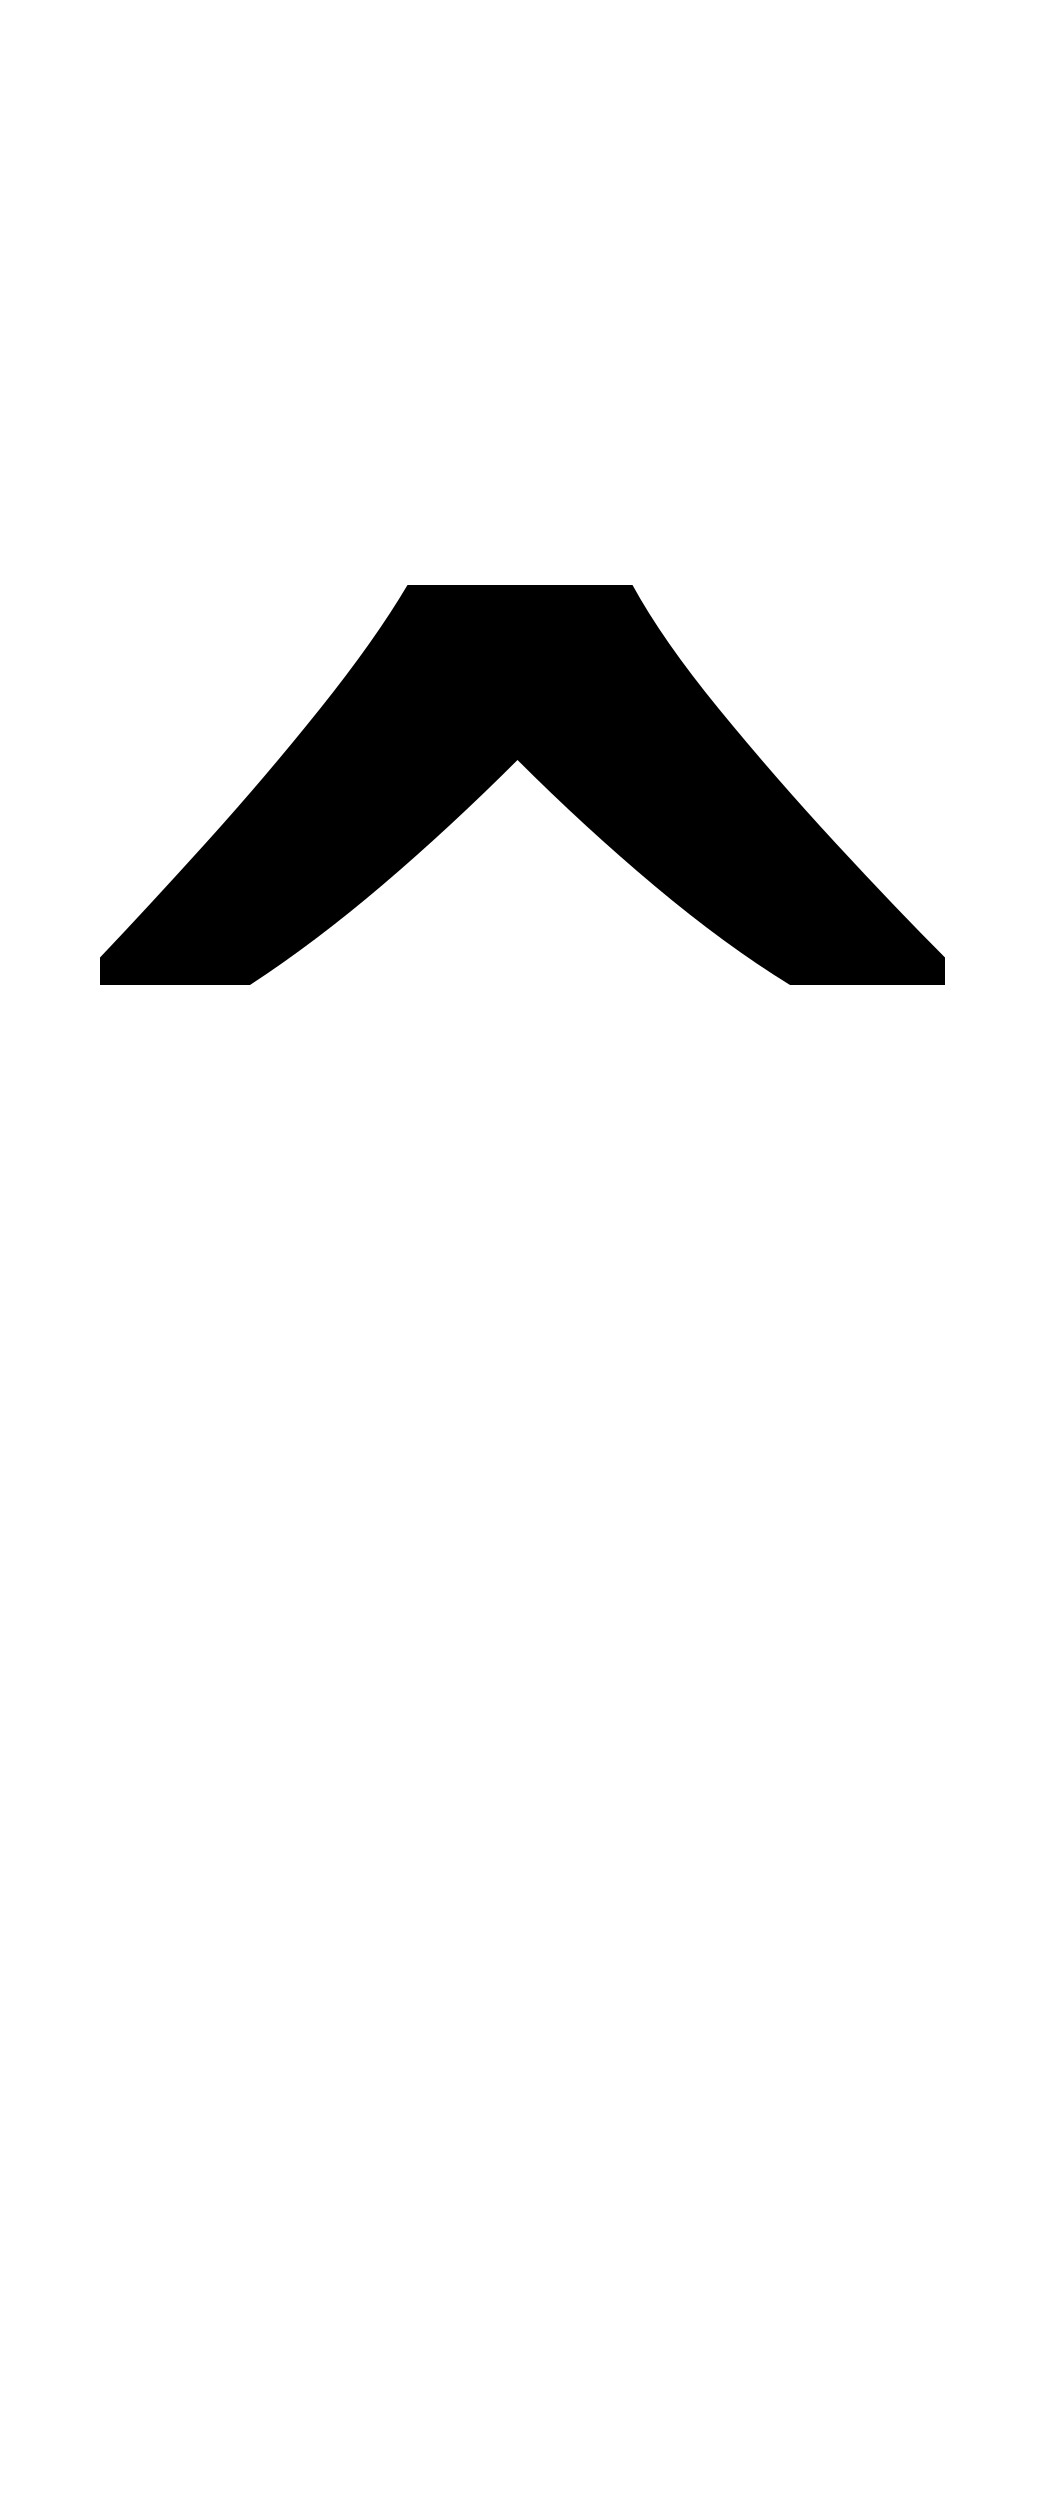
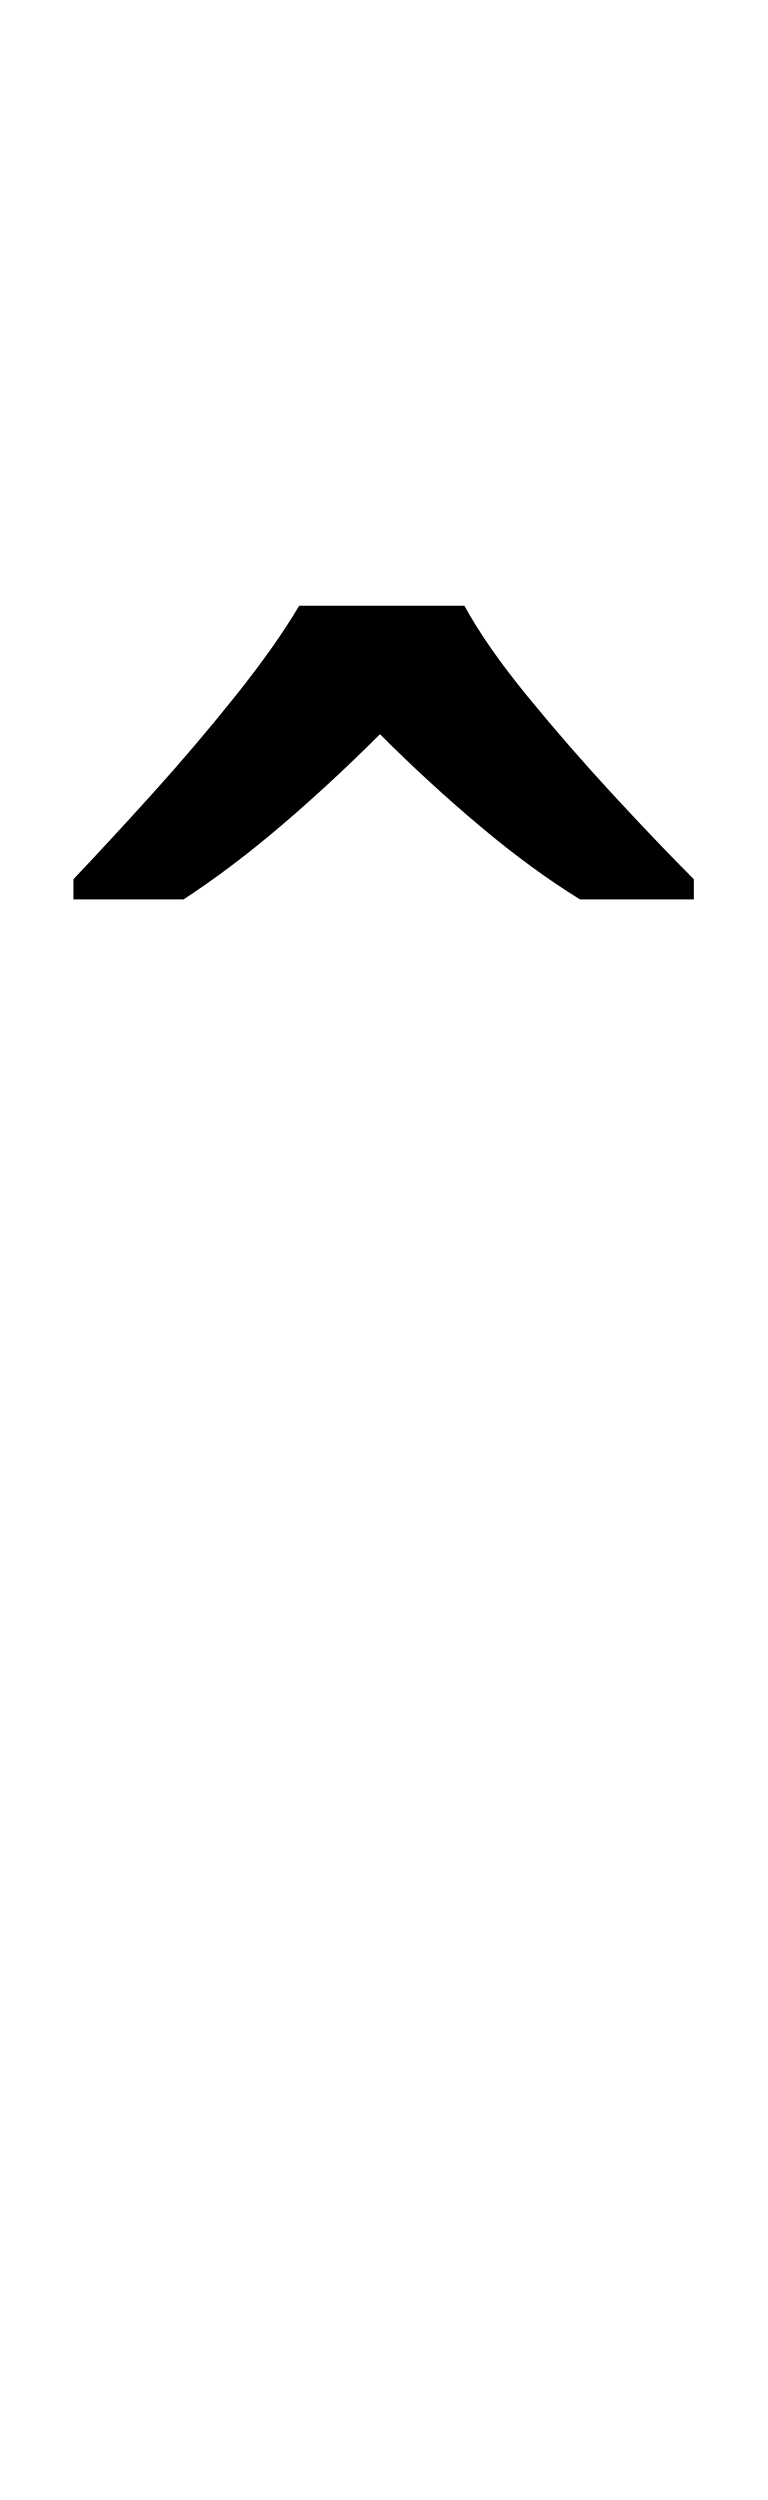
- <svg xmlns="http://www.w3.org/2000/svg" viewBox="0 0 418 1000">
-   <path d="M253,234Q265,256,287.5,283.5Q310,311,334.5,337.5Q359,364,378,383V394H316Q290,378,262.0,354.5Q234,331,207,304Q180,331,153.0,354.0Q126,377,100,394H40V383Q59,363,82.5,337.0Q106,311,128.0,283.5Q150,256,163,234Z" />
+ <svg xmlns="http://www.w3.org/2000/svg" viewBox="0 -320 418 1362">
+   <path d="M253,10Q265,32,287.5,59.5Q310,87,334.5,113.5Q359,140,378,159V170H316Q290,154,262.0,130.5Q234,107,207,80Q180,107,153.0,130.0Q126,153,100,170H40V159Q59,139,82.5,113.0Q106,87,128.0,59.5Q150,32,163,10Z" />
</svg>
